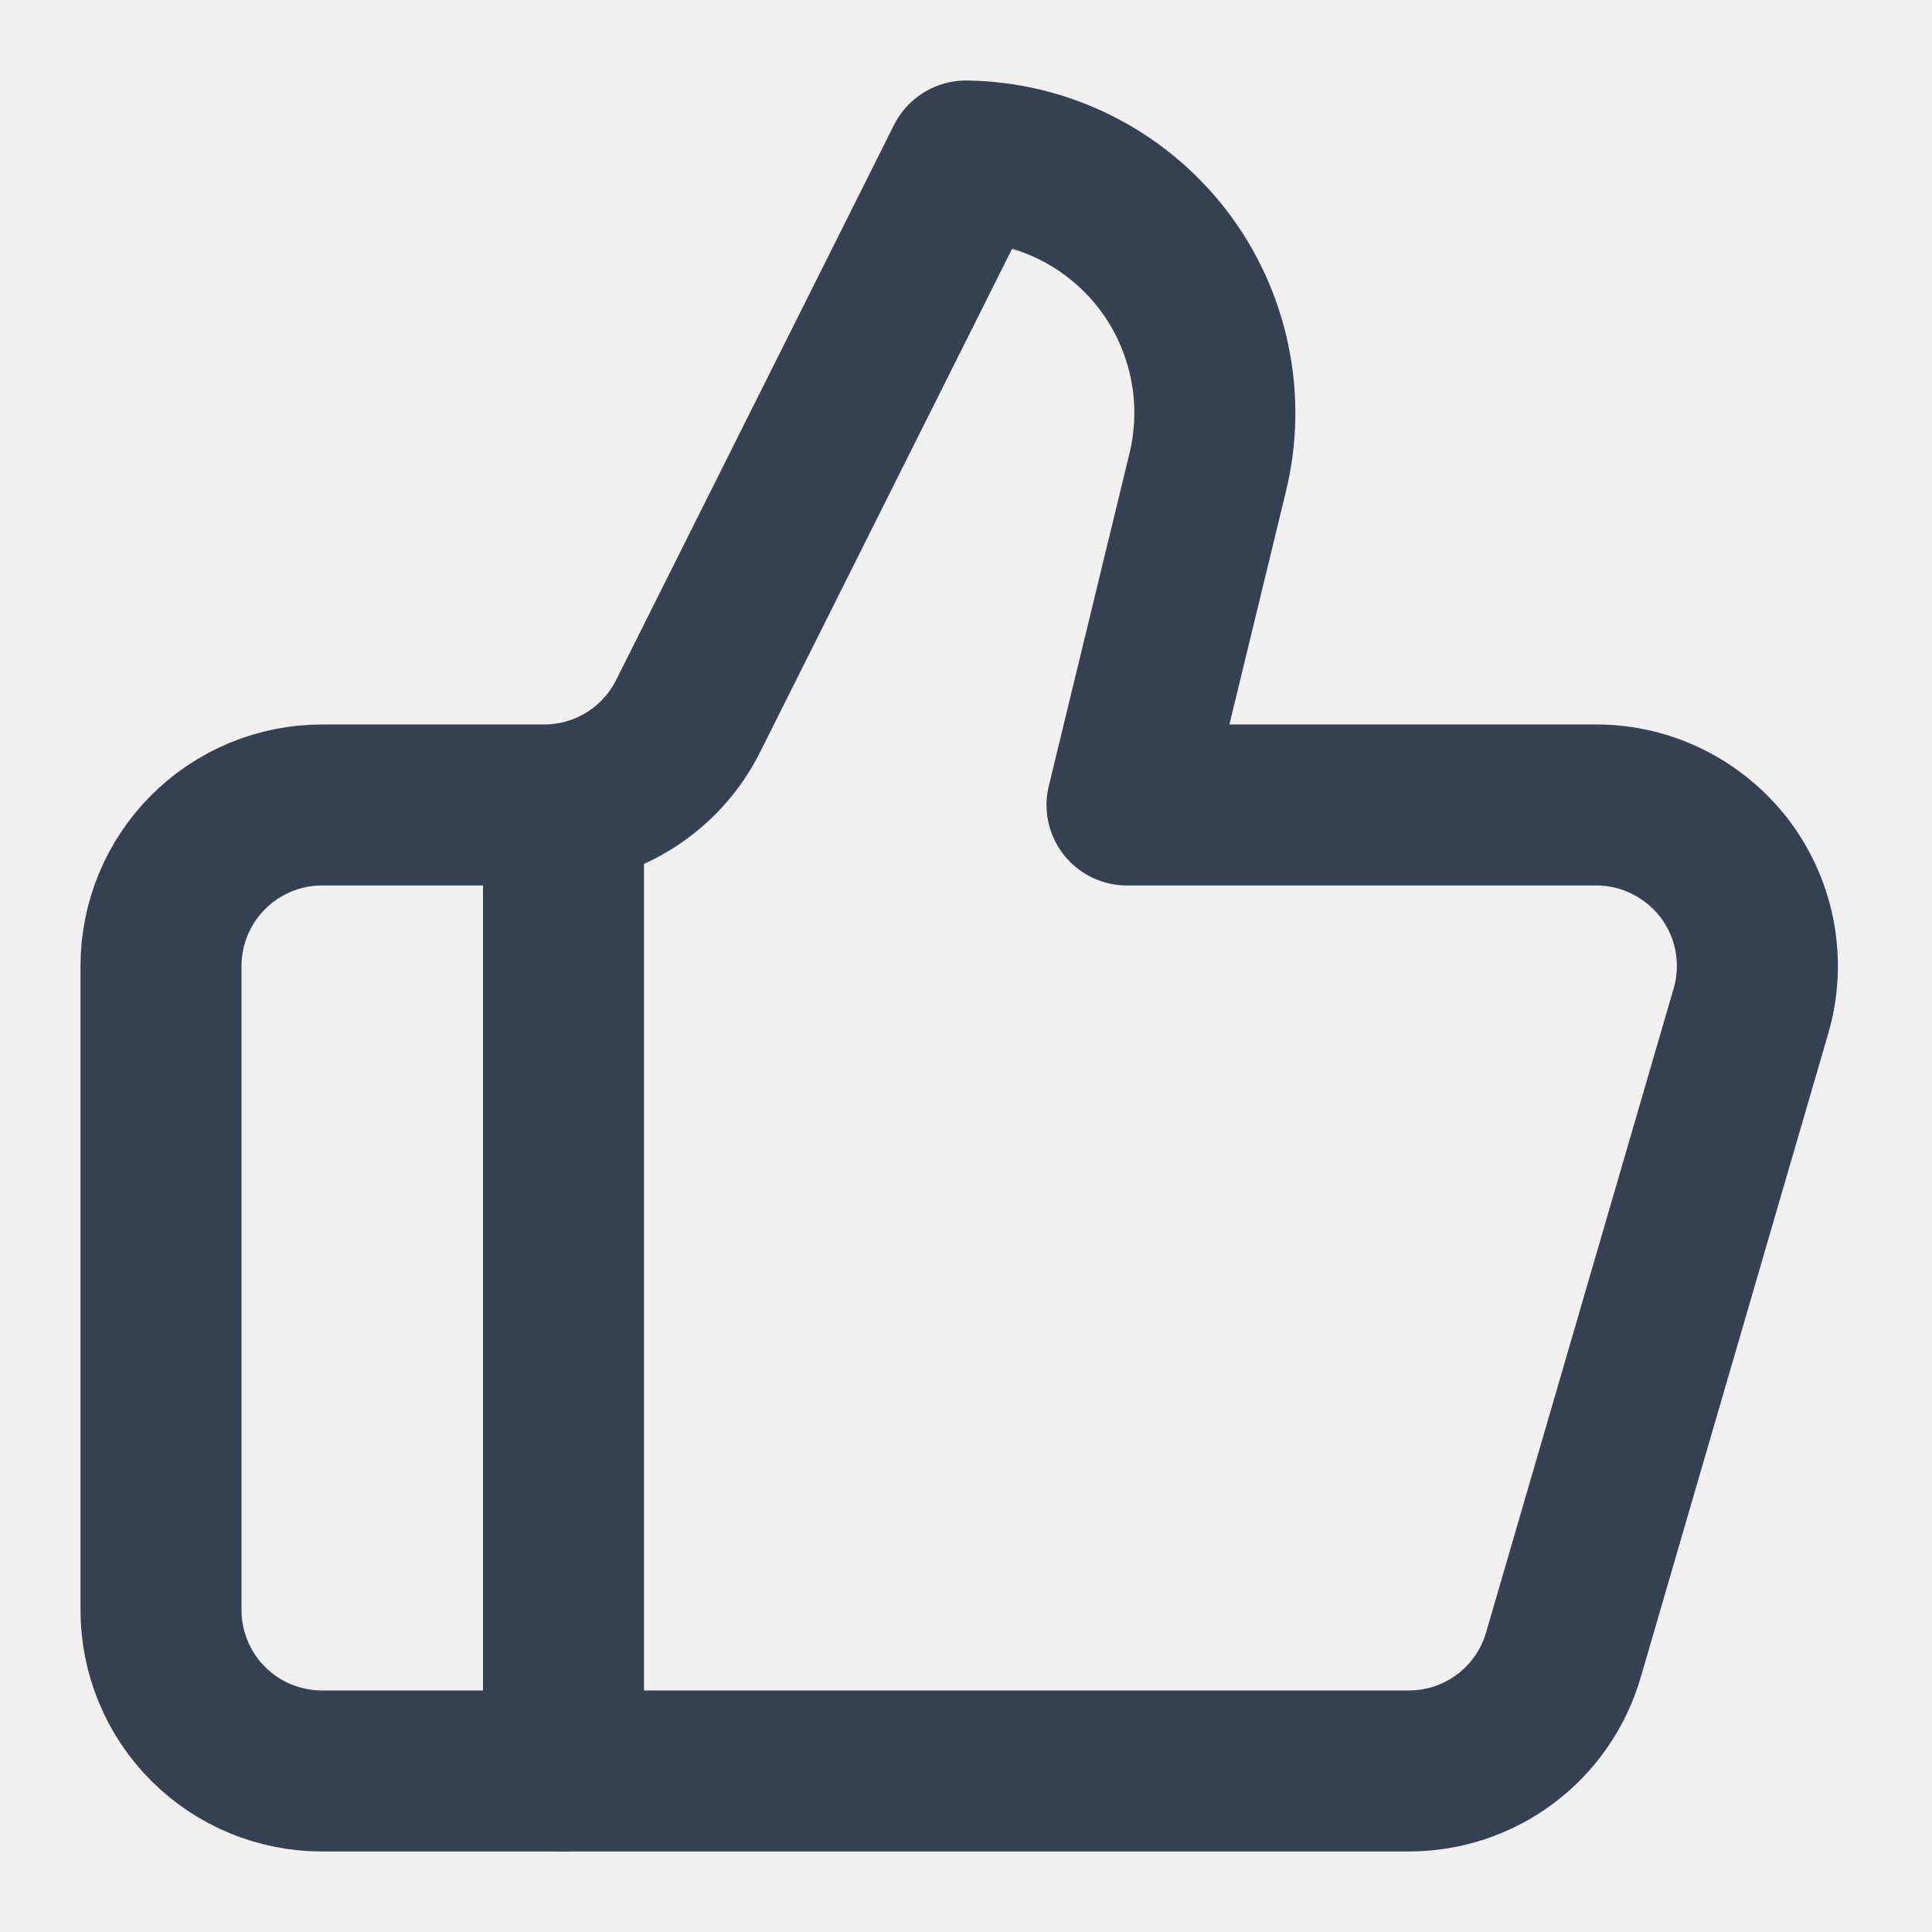
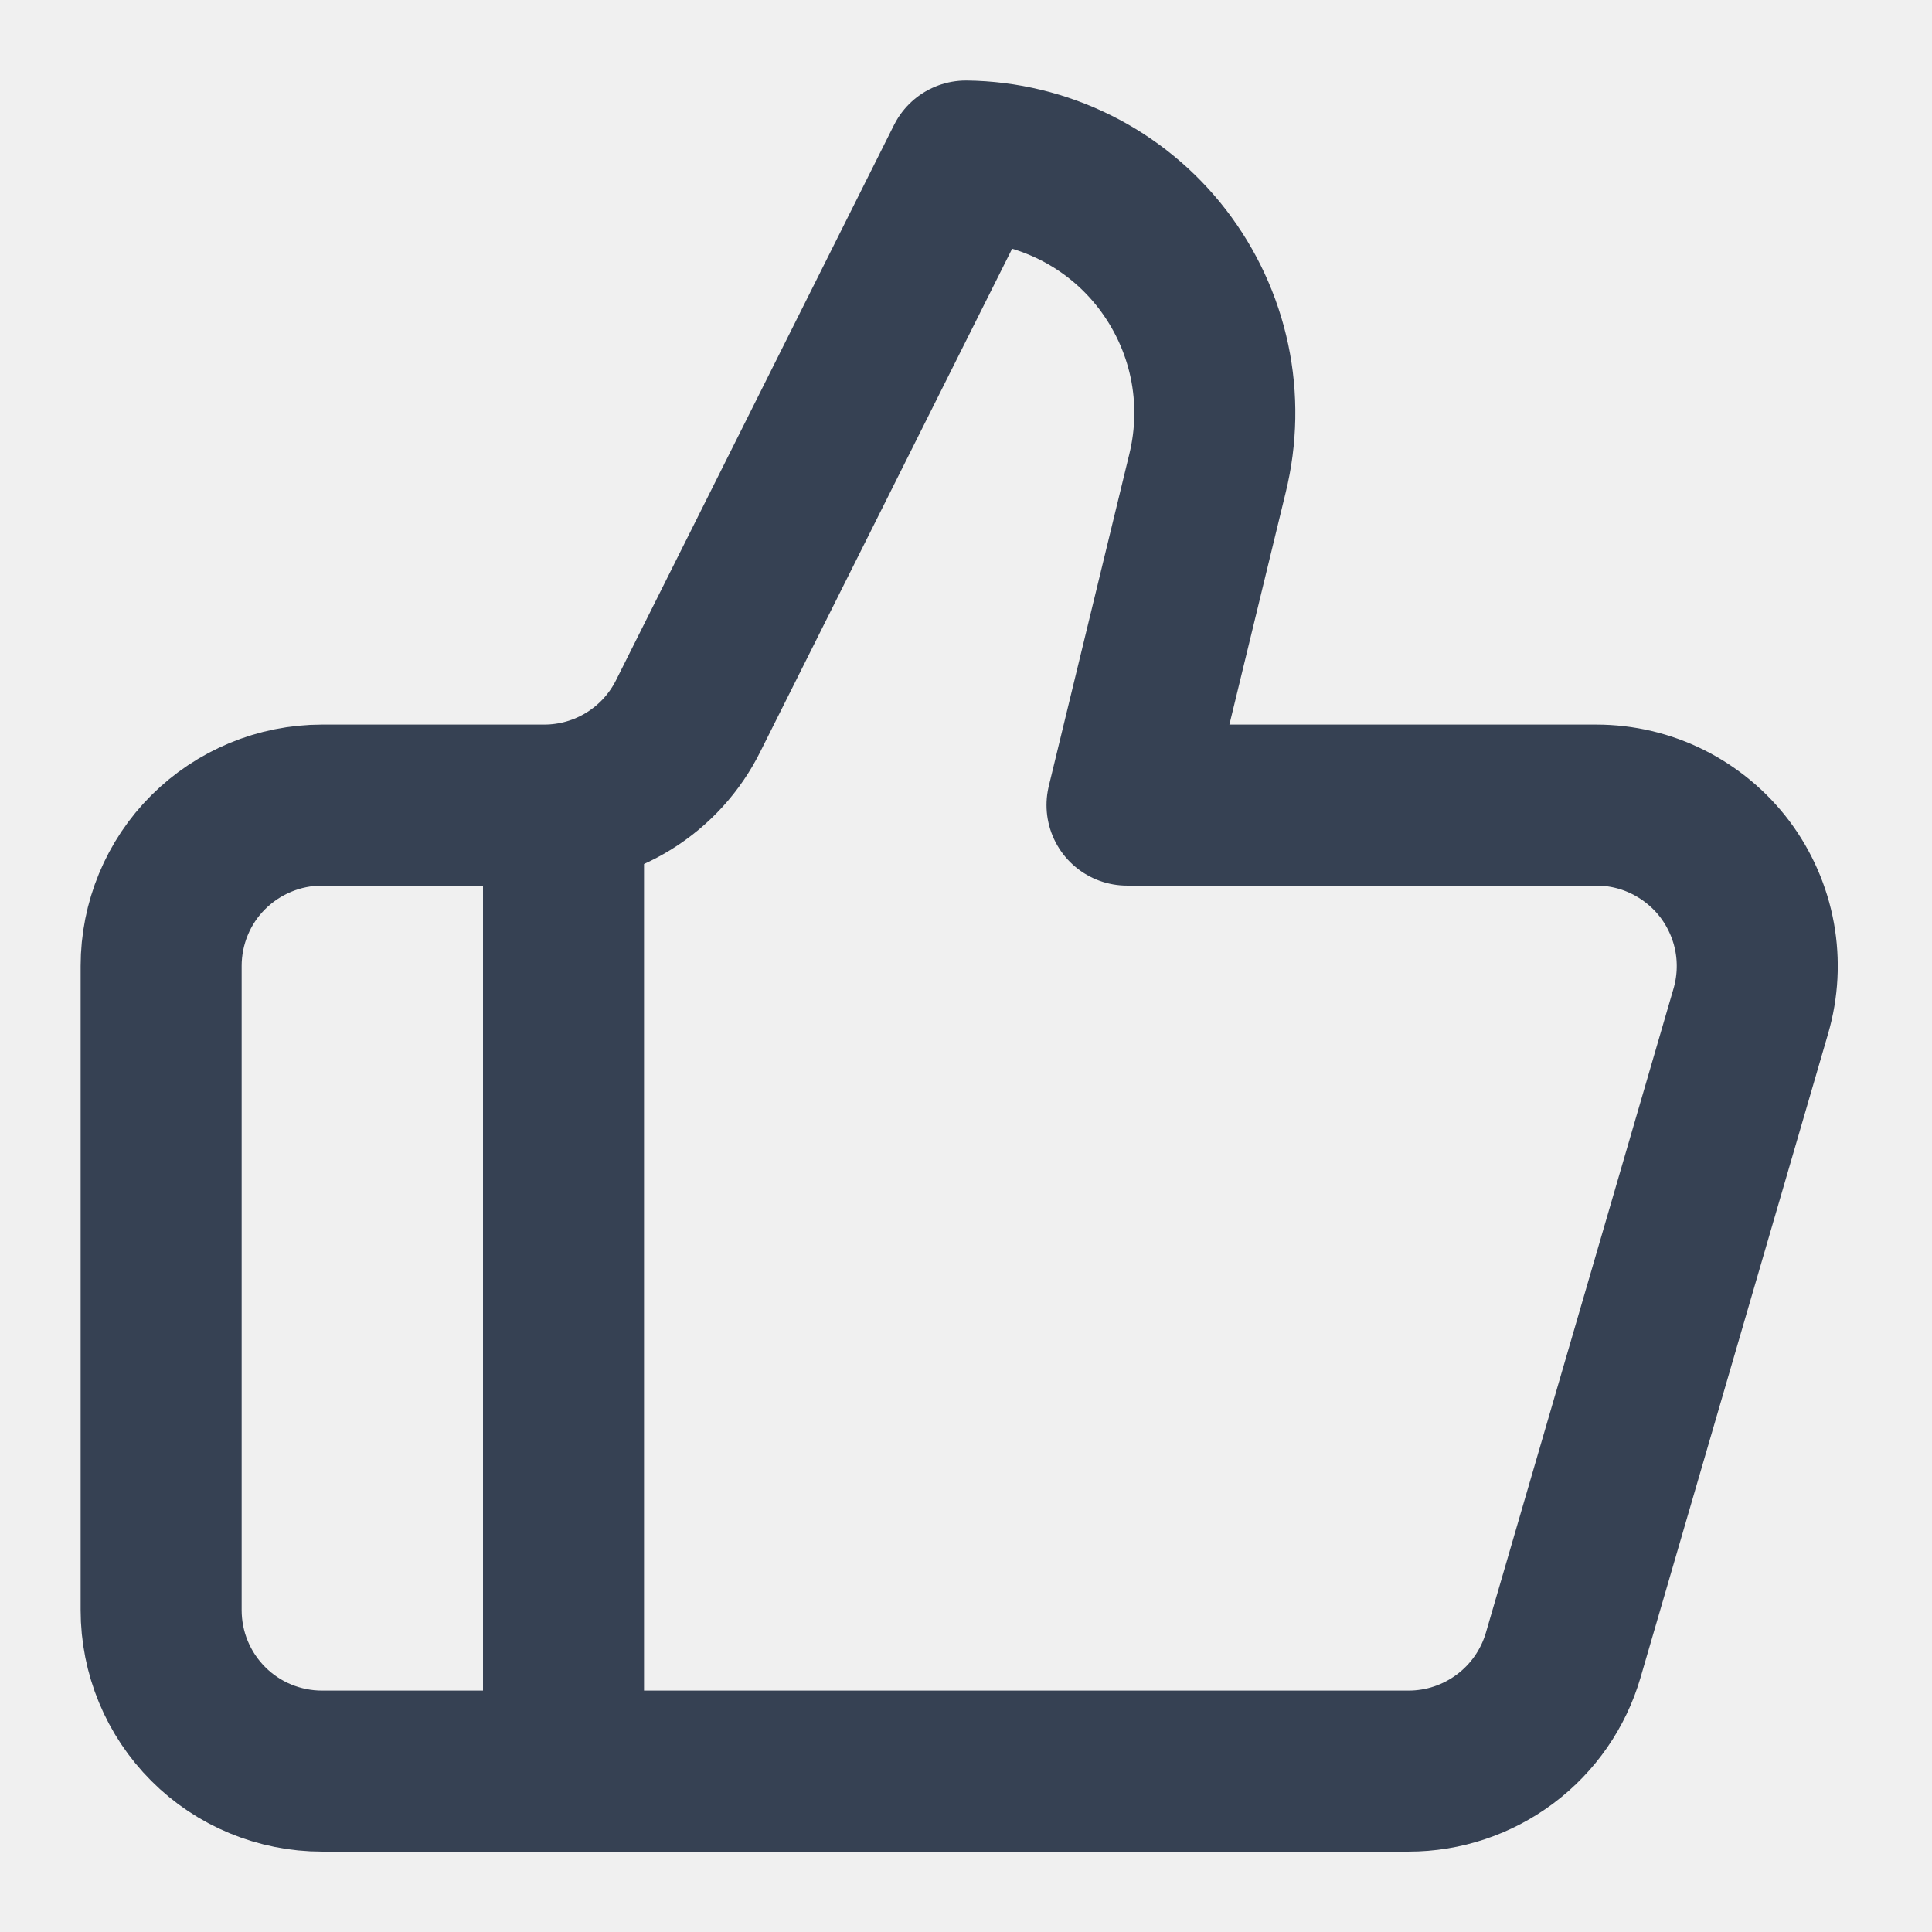
- <svg xmlns="http://www.w3.org/2000/svg" preserveAspectRatio="none" overflow="visible" style="display: block;" width="15.994" height="15.994" viewBox="0 0 15.994 15.994" fill="none">
-   <g id="Icon" clip-path="url(#clip0_0_14)">
-     <path id="Vector" d="M9.996 3.919L9.33 6.664H13.215C13.422 6.664 13.626 6.712 13.811 6.805C13.996 6.898 14.157 7.032 14.282 7.197C14.406 7.363 14.49 7.555 14.527 7.759C14.564 7.962 14.553 8.172 14.495 8.37L12.942 13.702C12.861 13.979 12.693 14.222 12.462 14.395C12.232 14.568 11.951 14.661 11.662 14.661H2.666C2.312 14.661 1.973 14.521 1.723 14.271C1.473 14.021 1.333 13.682 1.333 13.329V7.997C1.333 7.644 1.473 7.305 1.723 7.055C1.973 6.805 2.312 6.664 2.666 6.664H4.505C4.753 6.664 4.996 6.595 5.207 6.464C5.418 6.333 5.588 6.147 5.698 5.925L7.997 1.333C8.311 1.337 8.621 1.412 8.902 1.552C9.183 1.692 9.429 1.894 9.622 2.143C9.814 2.391 9.947 2.68 10.012 2.988C10.077 3.295 10.072 3.613 9.996 3.919Z" stroke="#364153" stroke-width="1.333" stroke-linecap="round" stroke-linejoin="round" />
-     <path id="Vector_2" d="M4.665 6.664V14.661" stroke="#364153" stroke-width="1.333" stroke-linecap="round" stroke-linejoin="round" />
+ <svg xmlns="http://www.w3.org/2000/svg" width="15.994" height="15.994" fill="none" overflow="visible" preserveAspectRatio="none" style="display:block" viewBox="0 0 15.994 15.994">
+   <g id="Icon" stroke="#364153" stroke-linecap="round" stroke-linejoin="round" stroke-width="1.333" clip-path="url(#clip0_0_14)">
+     <path id="Vector" d="m9.996 3.919-.666 2.746h3.885c.207 0 .411.048.596.141.185.093.346.227.47.392.124.166.208.358.245.561.037.204.026.413-.032.612l-1.553 5.331c-.081.277-.249.52-.48.693-.231.173-.511.267-.8.267H2.666c-.353 0-.693-.14-.942-.39-.25-.25-.39-.589-.39-.943V7.997c0-.353.14-.693.39-.942s.589-.39.942-.39h1.839c.248-0.0.491-.069.702-.2s.381-.318.491-.54l2.299-4.592c.314.004.624.079.905.219.281.14.527.342.719.591.192.249.326.538.391.845.065.308.059.626-.016.931" />
+     <path id="Vector_2" d="M4.665 6.664v7.997" />
  </g>
  <defs>
    <clipPath id="clip0_0_14">
-       <rect width="15.994" height="15.994" fill="white" />
+       <path fill="#fff" d="M0 0h15.994v15.994H0z" />
    </clipPath>
  </defs>
</svg>
